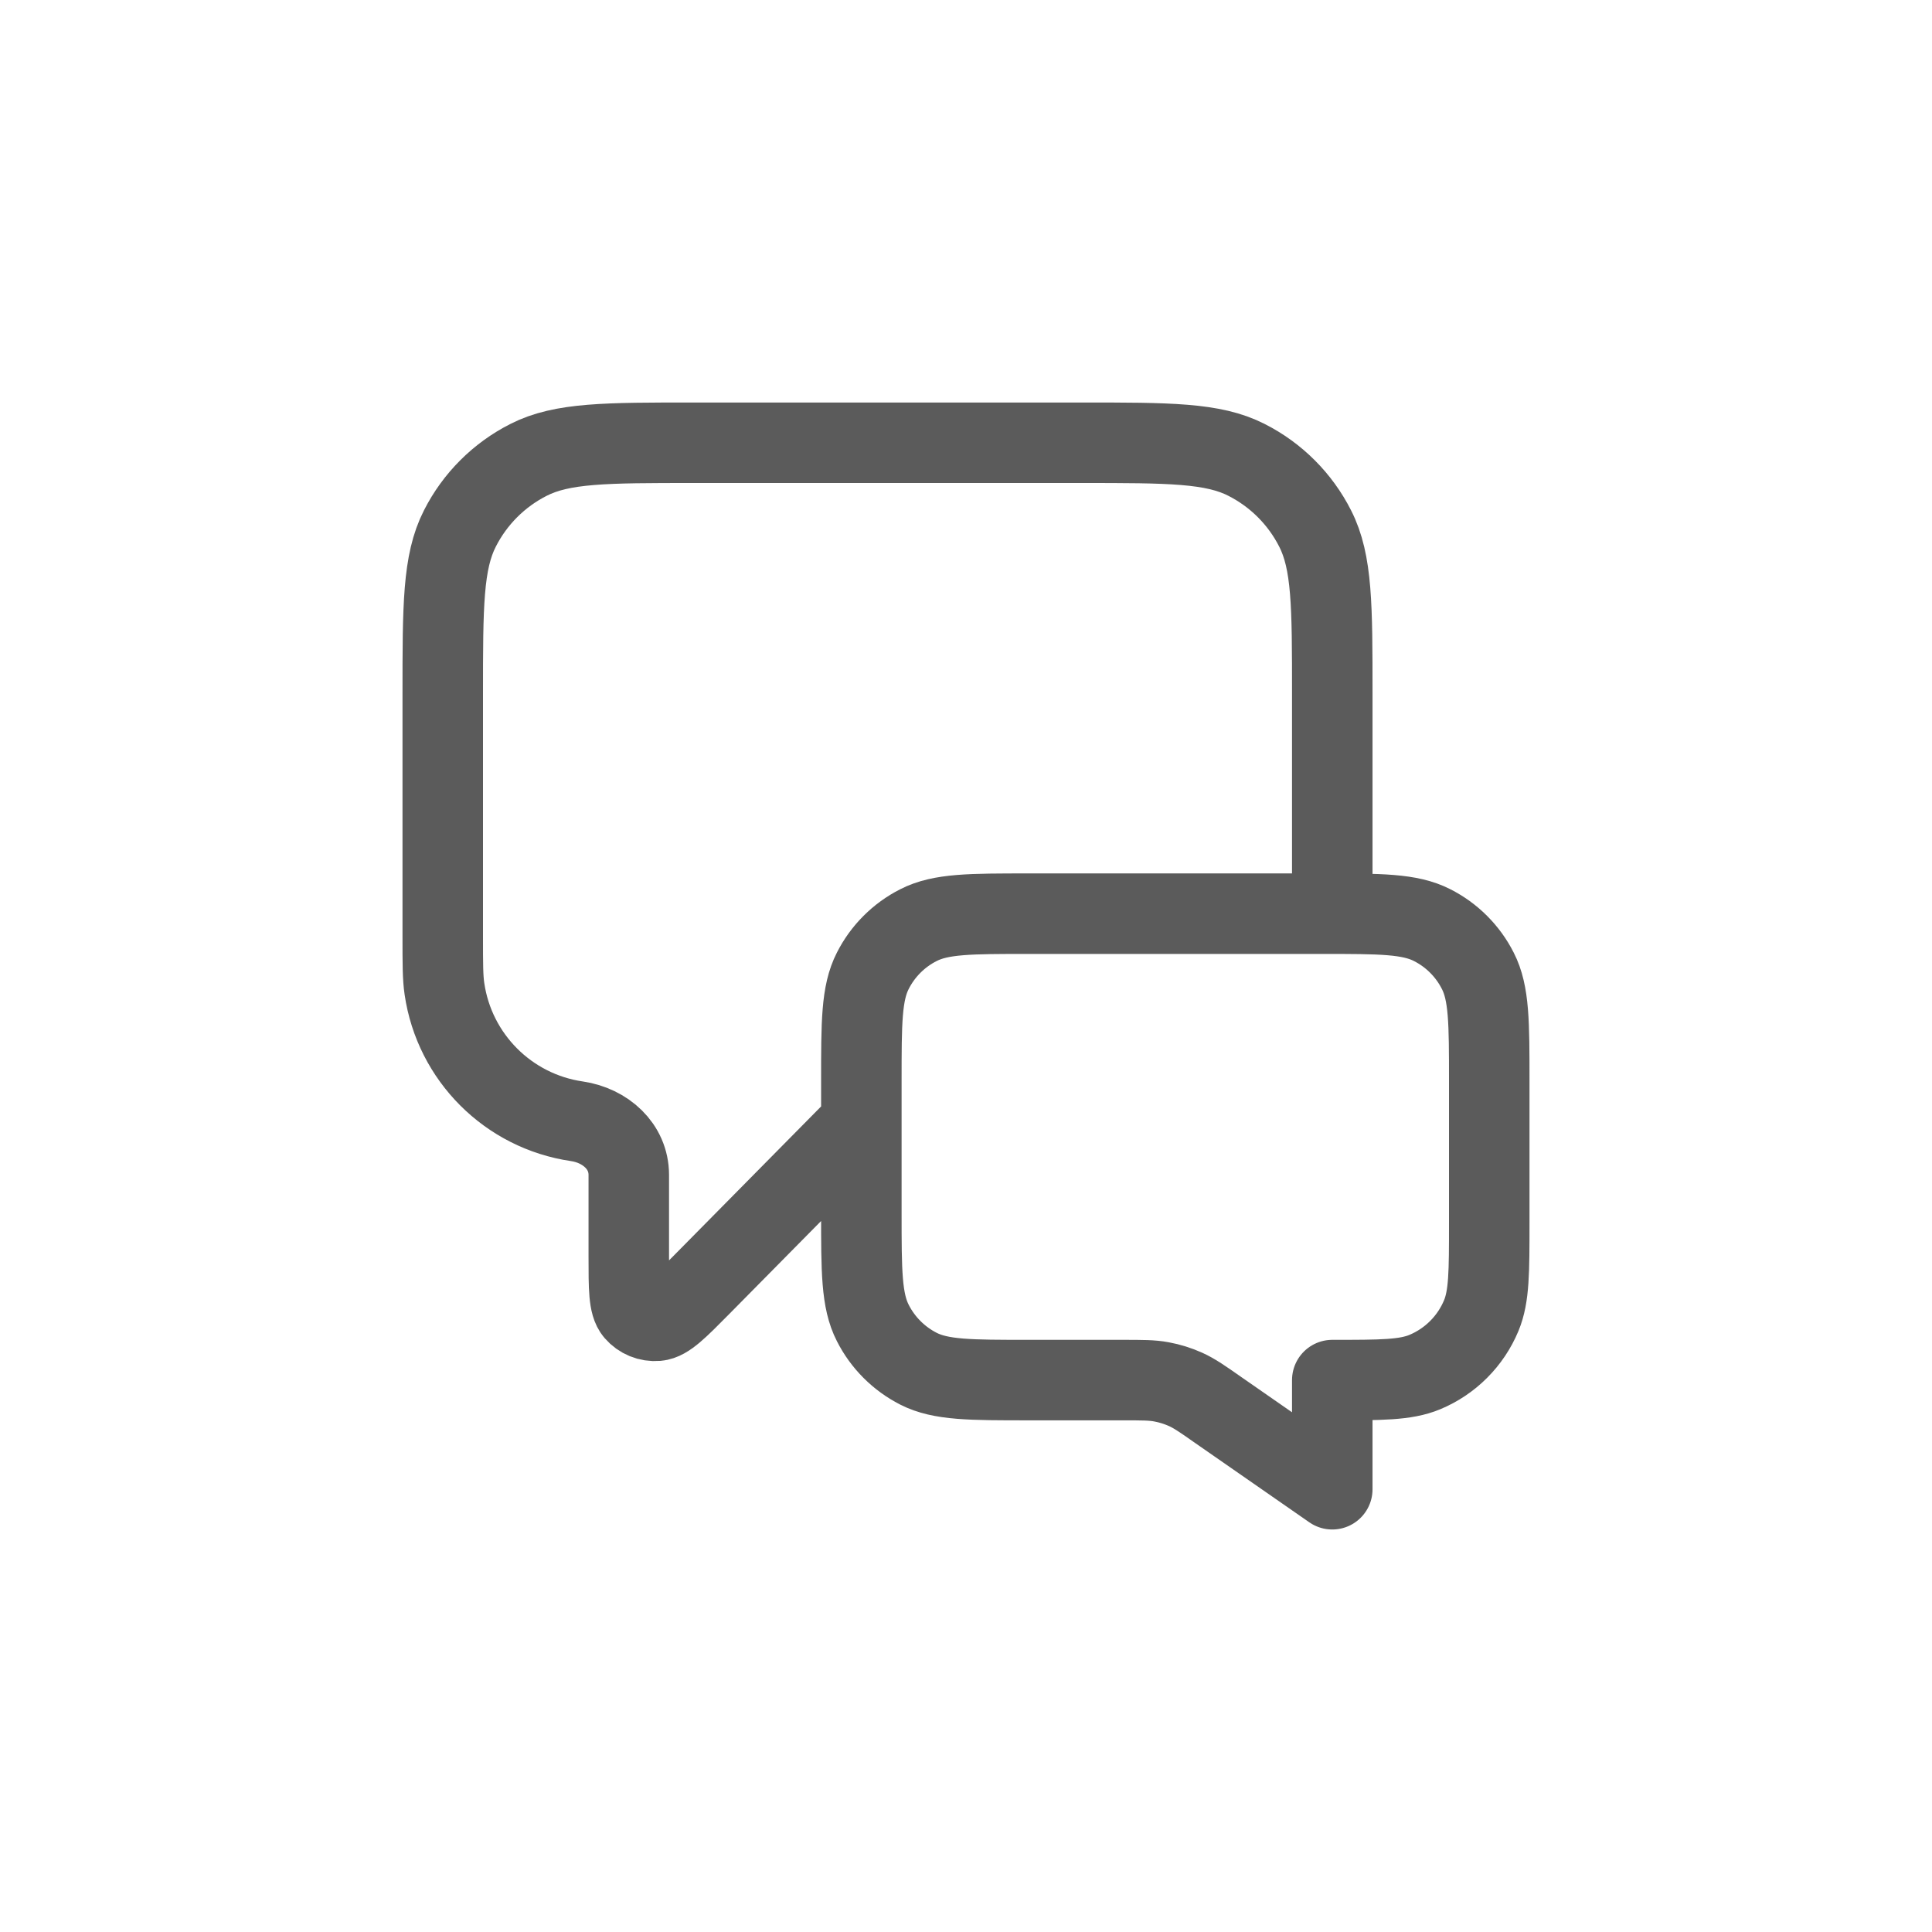
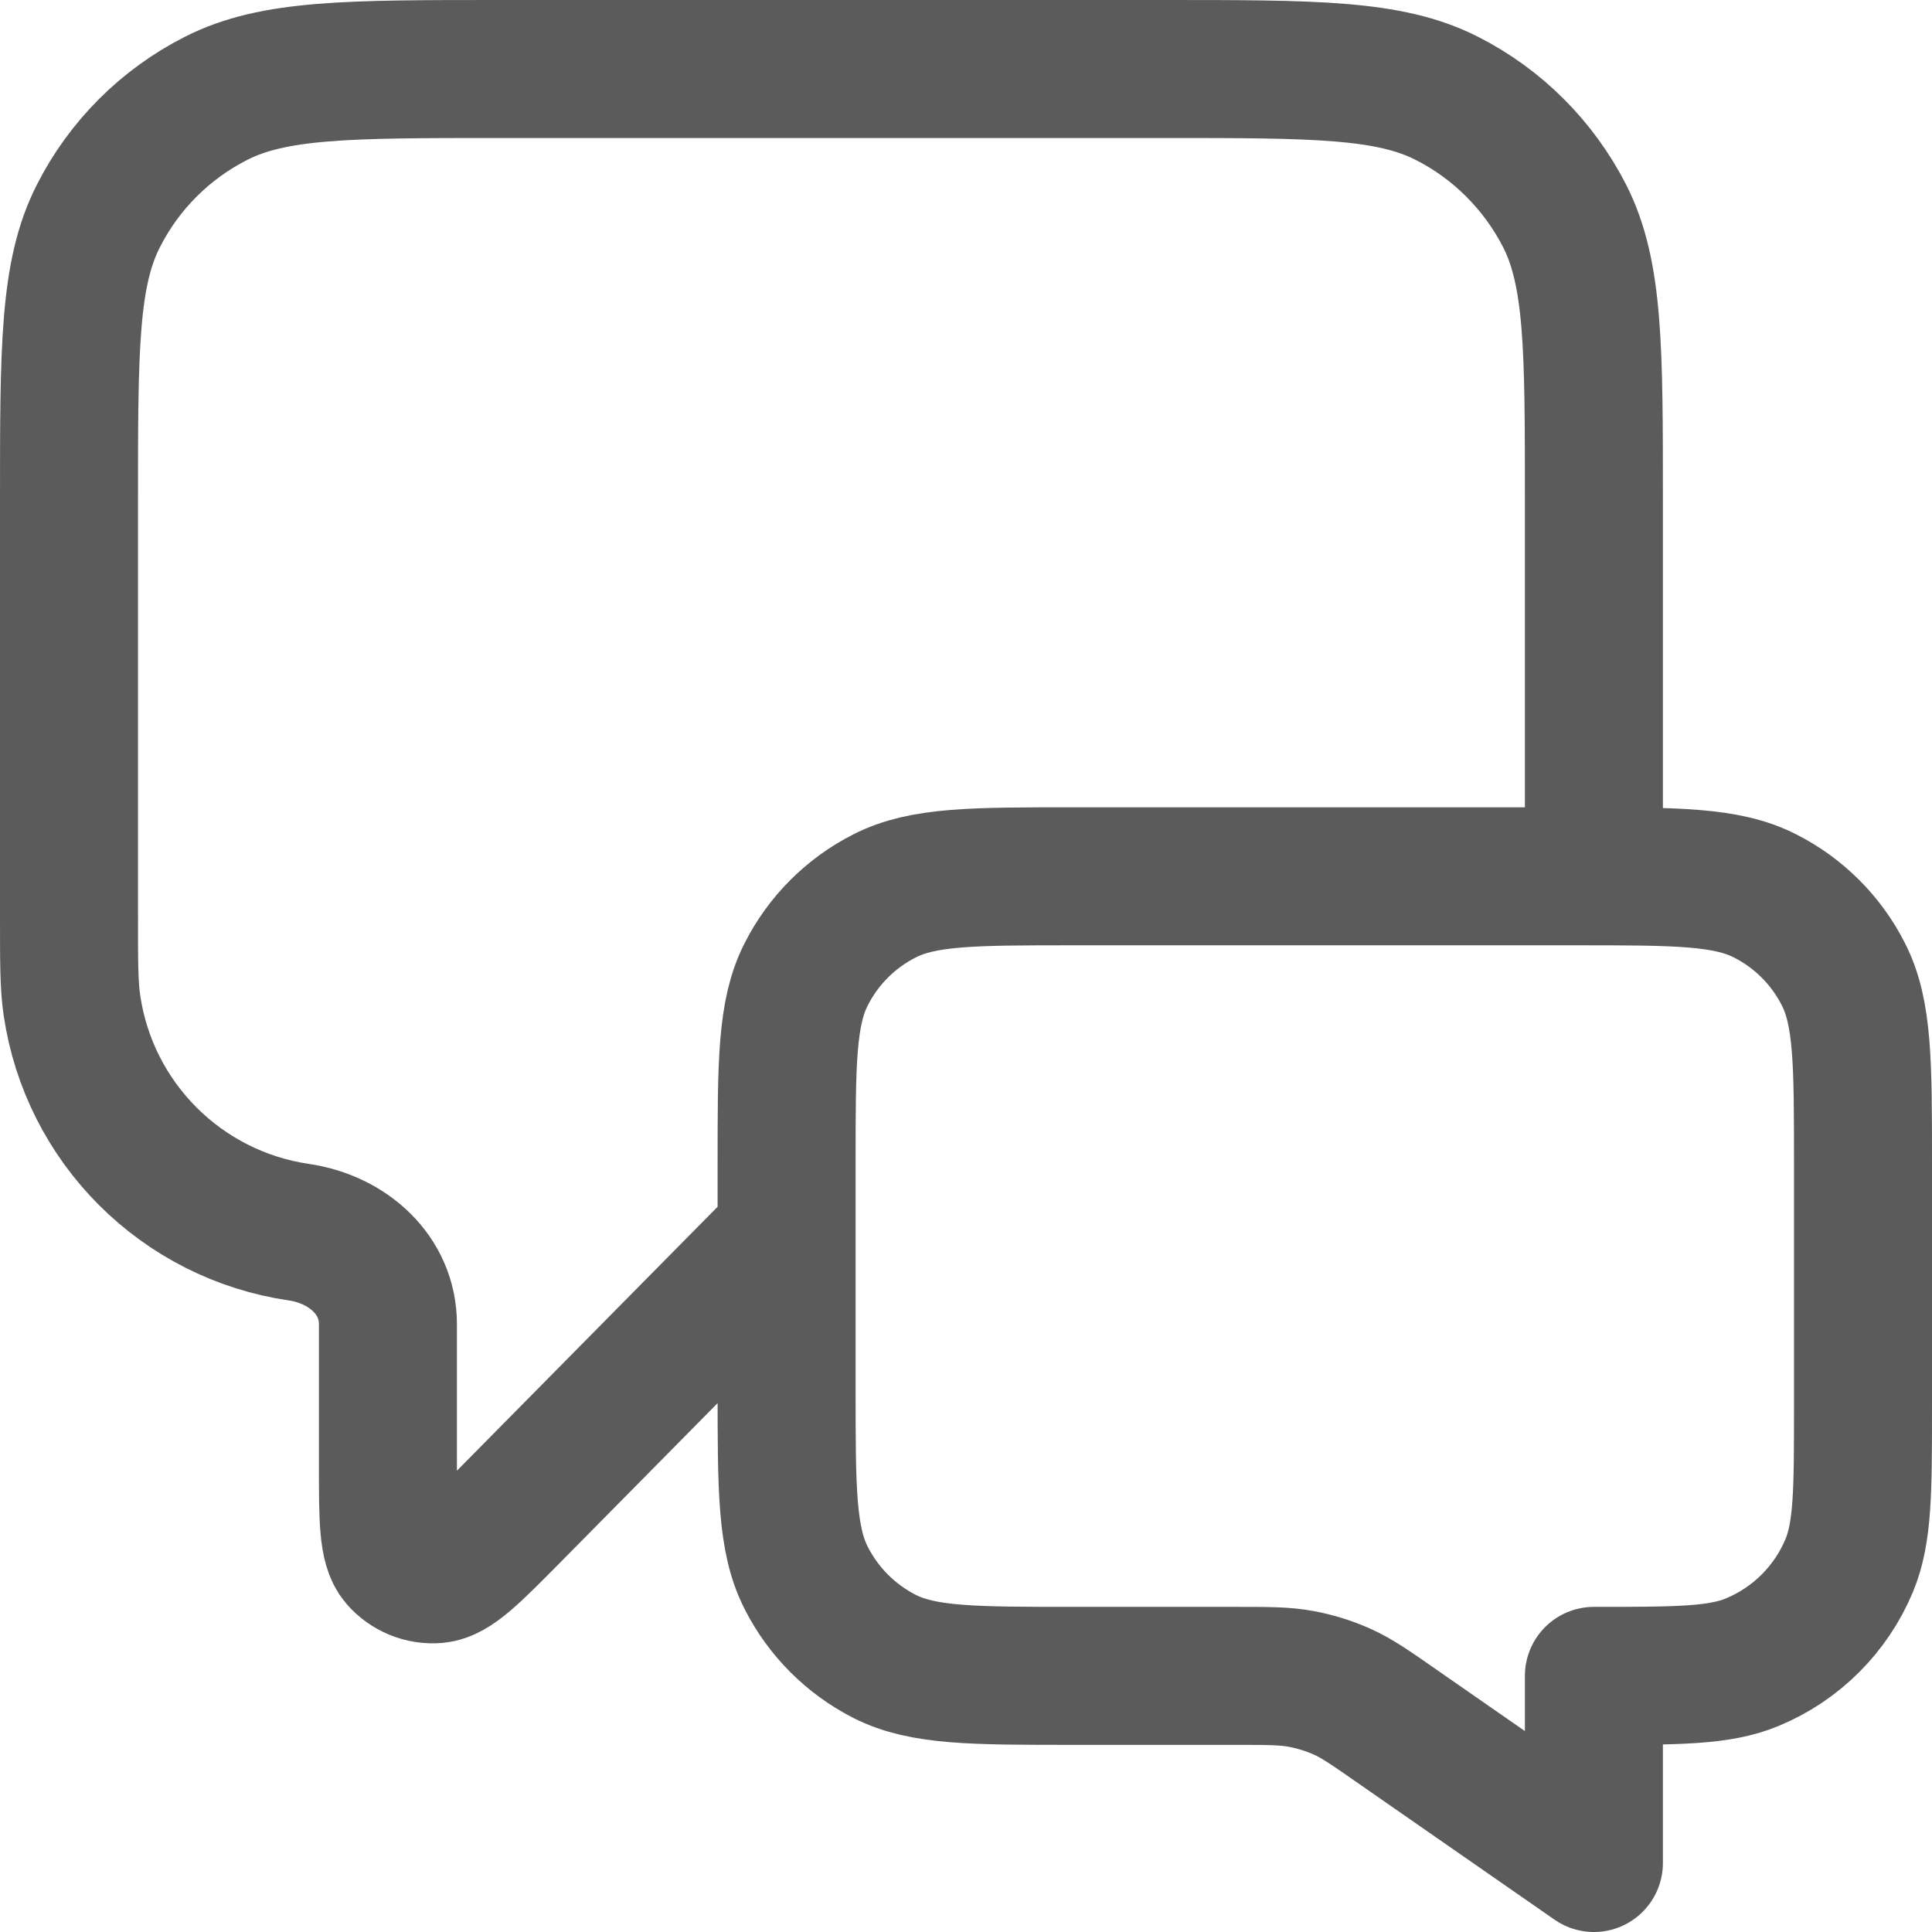
- <svg xmlns="http://www.w3.org/2000/svg" width="24" height="24" viewBox="0 0 24 24" fill="none">
-   <path d="M10.7 13.95L8.701 15.974C8.422 16.256 8.283 16.397 8.163 16.407C8.059 16.416 7.957 16.374 7.889 16.295C7.811 16.204 7.811 16.005 7.811 15.608V14.595C7.811 14.239 7.52 13.981 7.167 13.929V13.929C6.315 13.805 5.645 13.135 5.521 12.283C5.5 12.142 5.5 11.974 5.5 11.639V8.62C5.5 7.528 5.5 6.982 5.713 6.565C5.899 6.198 6.198 5.899 6.565 5.713C6.982 5.5 7.528 5.5 8.62 5.5H13.43C14.522 5.5 15.068 5.5 15.485 5.713C15.852 5.899 16.151 6.198 16.337 6.565C16.55 6.982 16.55 7.528 16.55 8.62V11.35M16.55 18.5L15.135 17.517C14.937 17.378 14.837 17.309 14.729 17.26C14.633 17.217 14.532 17.185 14.428 17.166C14.311 17.144 14.19 17.144 13.948 17.144H12.78C12.052 17.144 11.688 17.144 11.41 17.003C11.165 16.878 10.966 16.679 10.842 16.434C10.7 16.156 10.7 15.792 10.7 15.064V13.43C10.7 12.702 10.7 12.338 10.842 12.06C10.966 11.815 11.165 11.616 11.41 11.492C11.688 11.35 12.052 11.35 12.78 11.35H16.42C17.148 11.35 17.512 11.35 17.79 11.492C18.035 11.616 18.234 11.815 18.358 12.06C18.5 12.338 18.5 12.702 18.5 13.43V15.194C18.5 15.8 18.5 16.103 18.401 16.342C18.269 16.66 18.016 16.913 17.698 17.045C17.459 17.144 17.156 17.144 16.55 17.144V18.5Z" stroke="#5B5B5B" stroke-linecap="round" stroke-linejoin="round" />
+ <svg xmlns="http://www.w3.org/2000/svg" width="14" height="14" viewBox="0 0 14 14" fill="none">
+   <path id="Icon" d="M5.7 8.95L3.701 10.974C3.422 11.256 3.283 11.397 3.163 11.407C3.059 11.416 2.957 11.374 2.889 11.295C2.811 11.204 2.811 11.005 2.811 10.608V9.595C2.811 9.239 2.52 8.981 2.167 8.929V8.929C1.315 8.805 0.645 8.135 0.521 7.283C0.5 7.142 0.5 6.974 0.5 6.639V3.62C0.5 2.528 0.5 1.982 0.713 1.565C0.899 1.198 1.198 0.899 1.565 0.713C1.982 0.5 2.528 0.5 3.62 0.5H8.43C9.522 0.5 10.068 0.5 10.485 0.713C10.852 0.899 11.15 1.198 11.338 1.565C11.55 1.982 11.55 2.528 11.55 3.62V6.35M11.55 13.5L10.135 12.517C9.936 12.378 9.837 12.309 9.729 12.26C9.633 12.217 9.532 12.185 9.428 12.166C9.311 12.144 9.19 12.144 8.948 12.144H7.78C7.052 12.144 6.688 12.144 6.41 12.003C6.165 11.878 5.966 11.679 5.842 11.434C5.7 11.156 5.7 10.792 5.7 10.064V8.43C5.7 7.702 5.7 7.338 5.842 7.06C5.966 6.815 6.165 6.616 6.41 6.492C6.688 6.35 7.052 6.35 7.78 6.35H11.42C12.148 6.35 12.512 6.35 12.79 6.492C13.035 6.616 13.234 6.815 13.358 7.06C13.5 7.338 13.5 7.702 13.5 8.43V10.194C13.5 10.8 13.5 11.103 13.401 11.342C13.269 11.66 13.016 11.913 12.697 12.045C12.459 12.144 12.156 12.144 11.55 12.144V13.5Z" stroke="#5B5B5B" stroke-linecap="round" stroke-linejoin="round" />
</svg>
